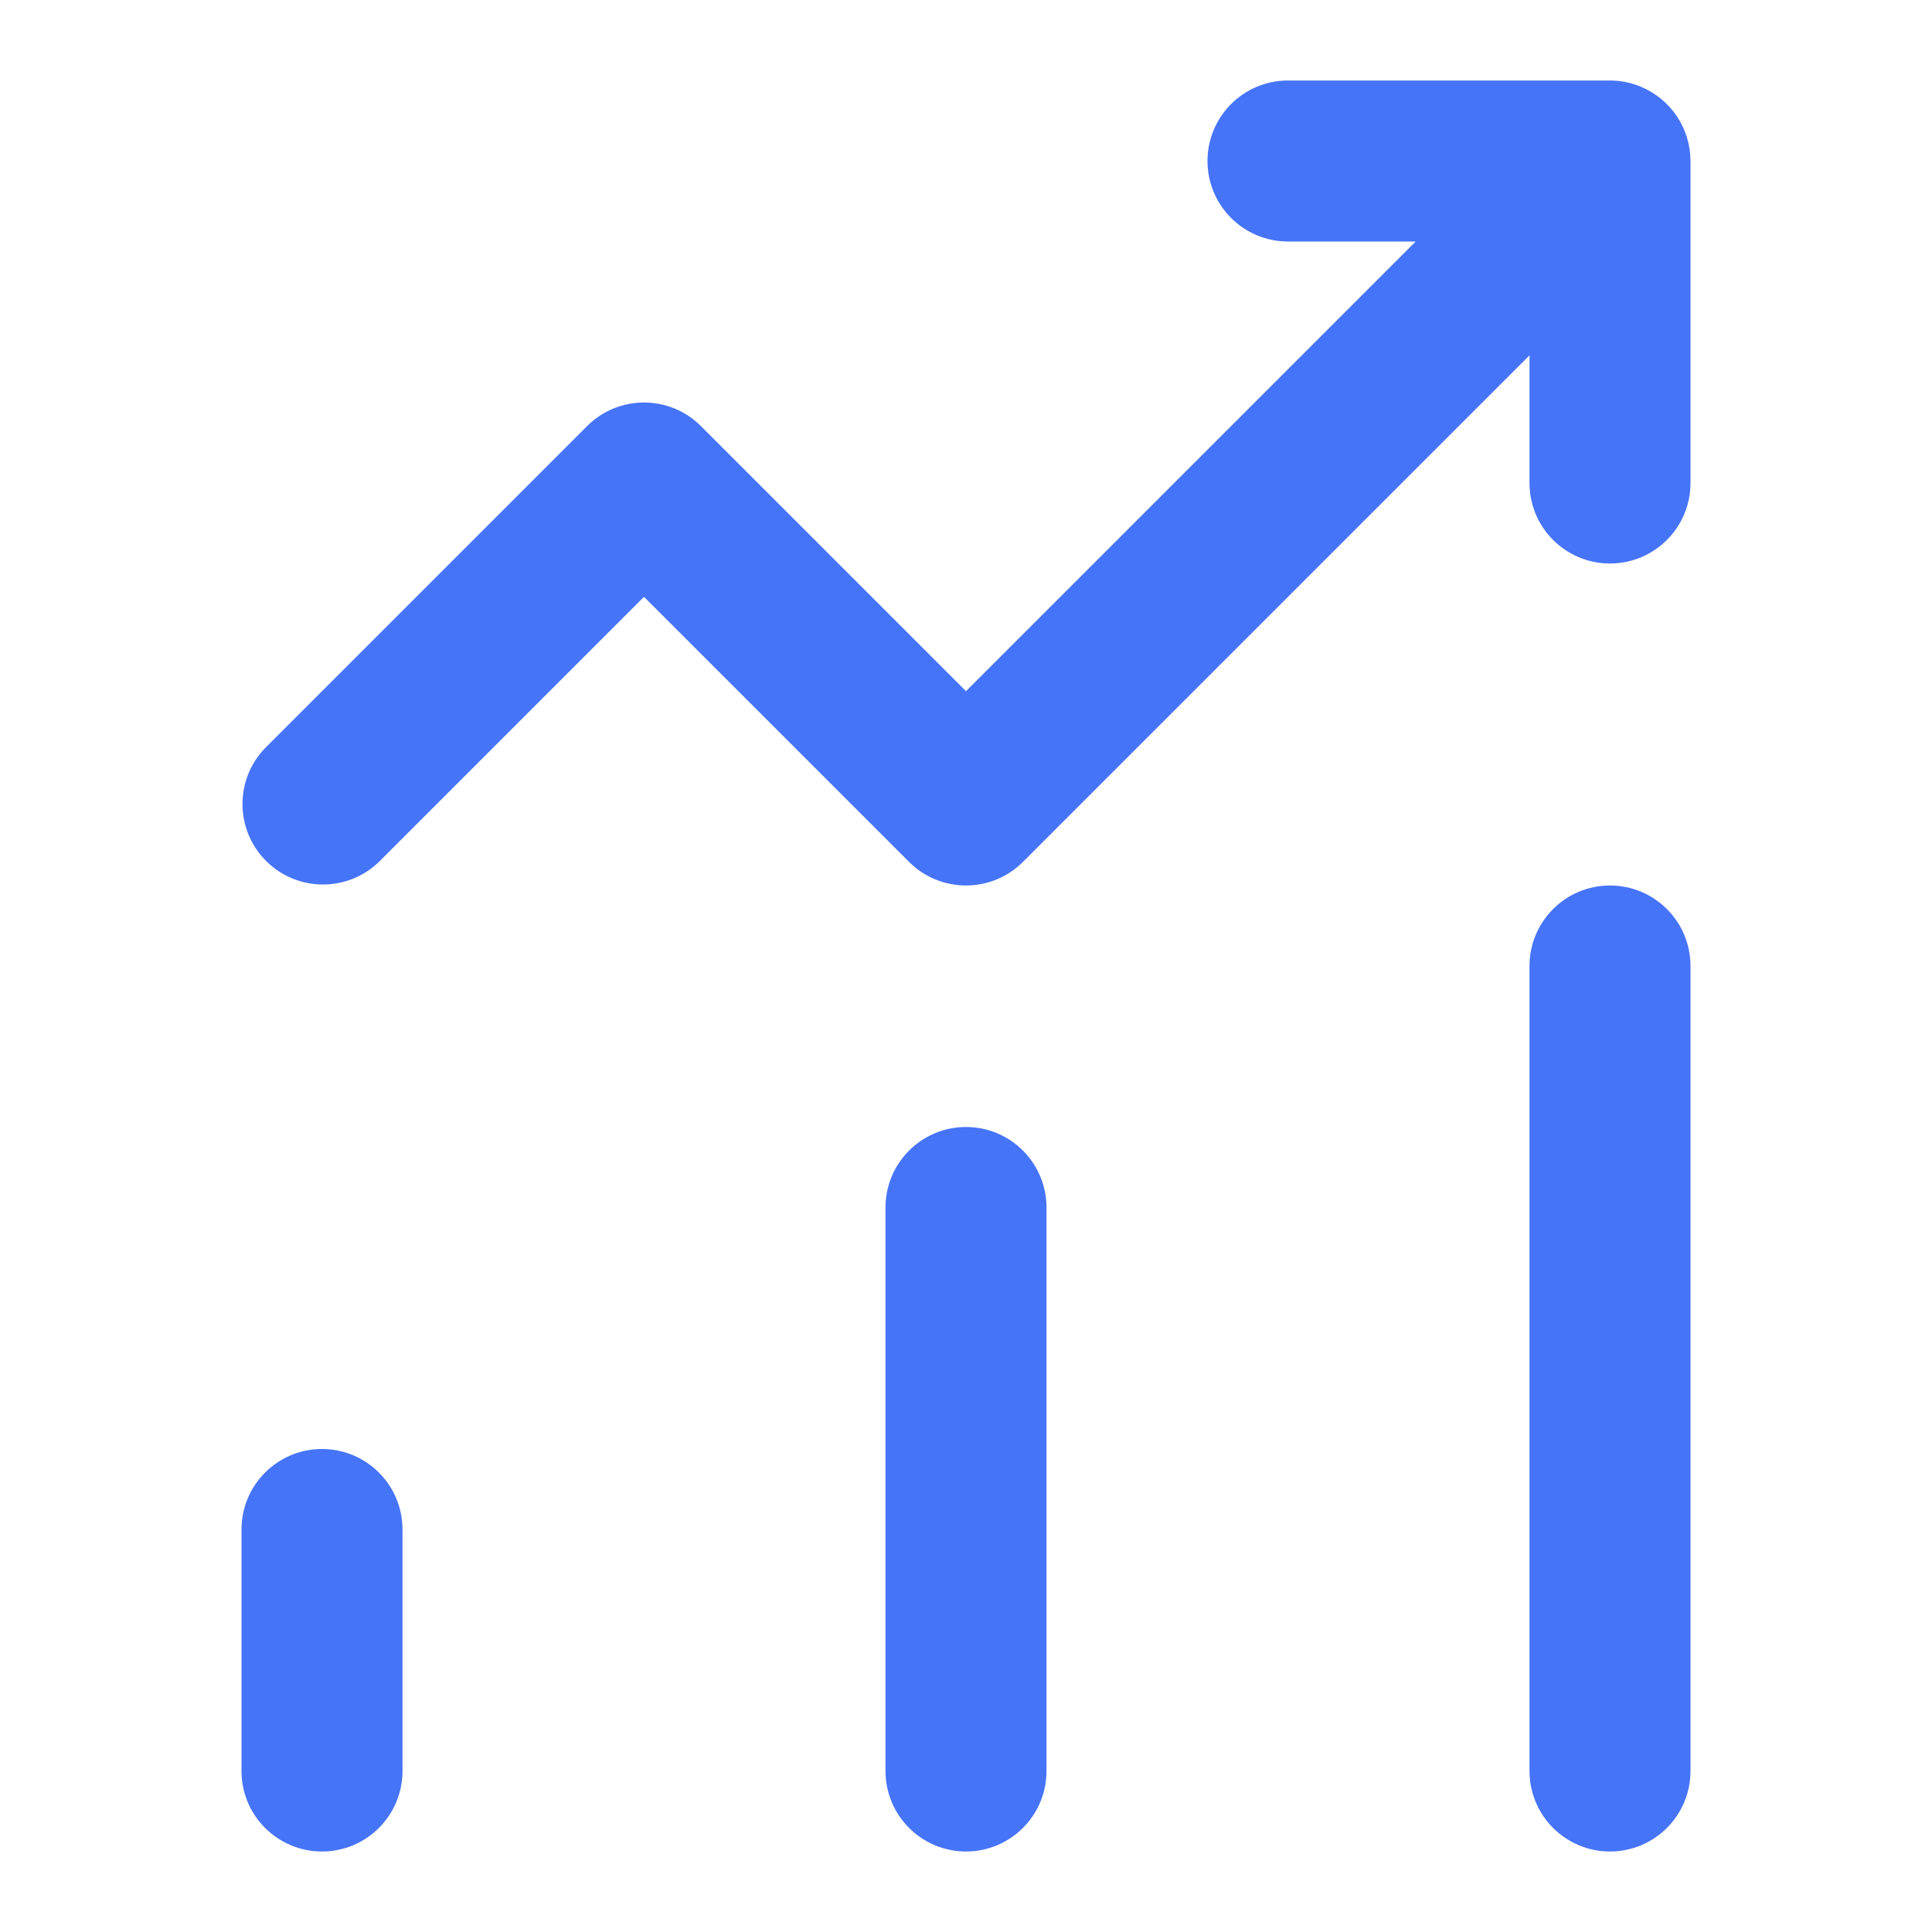
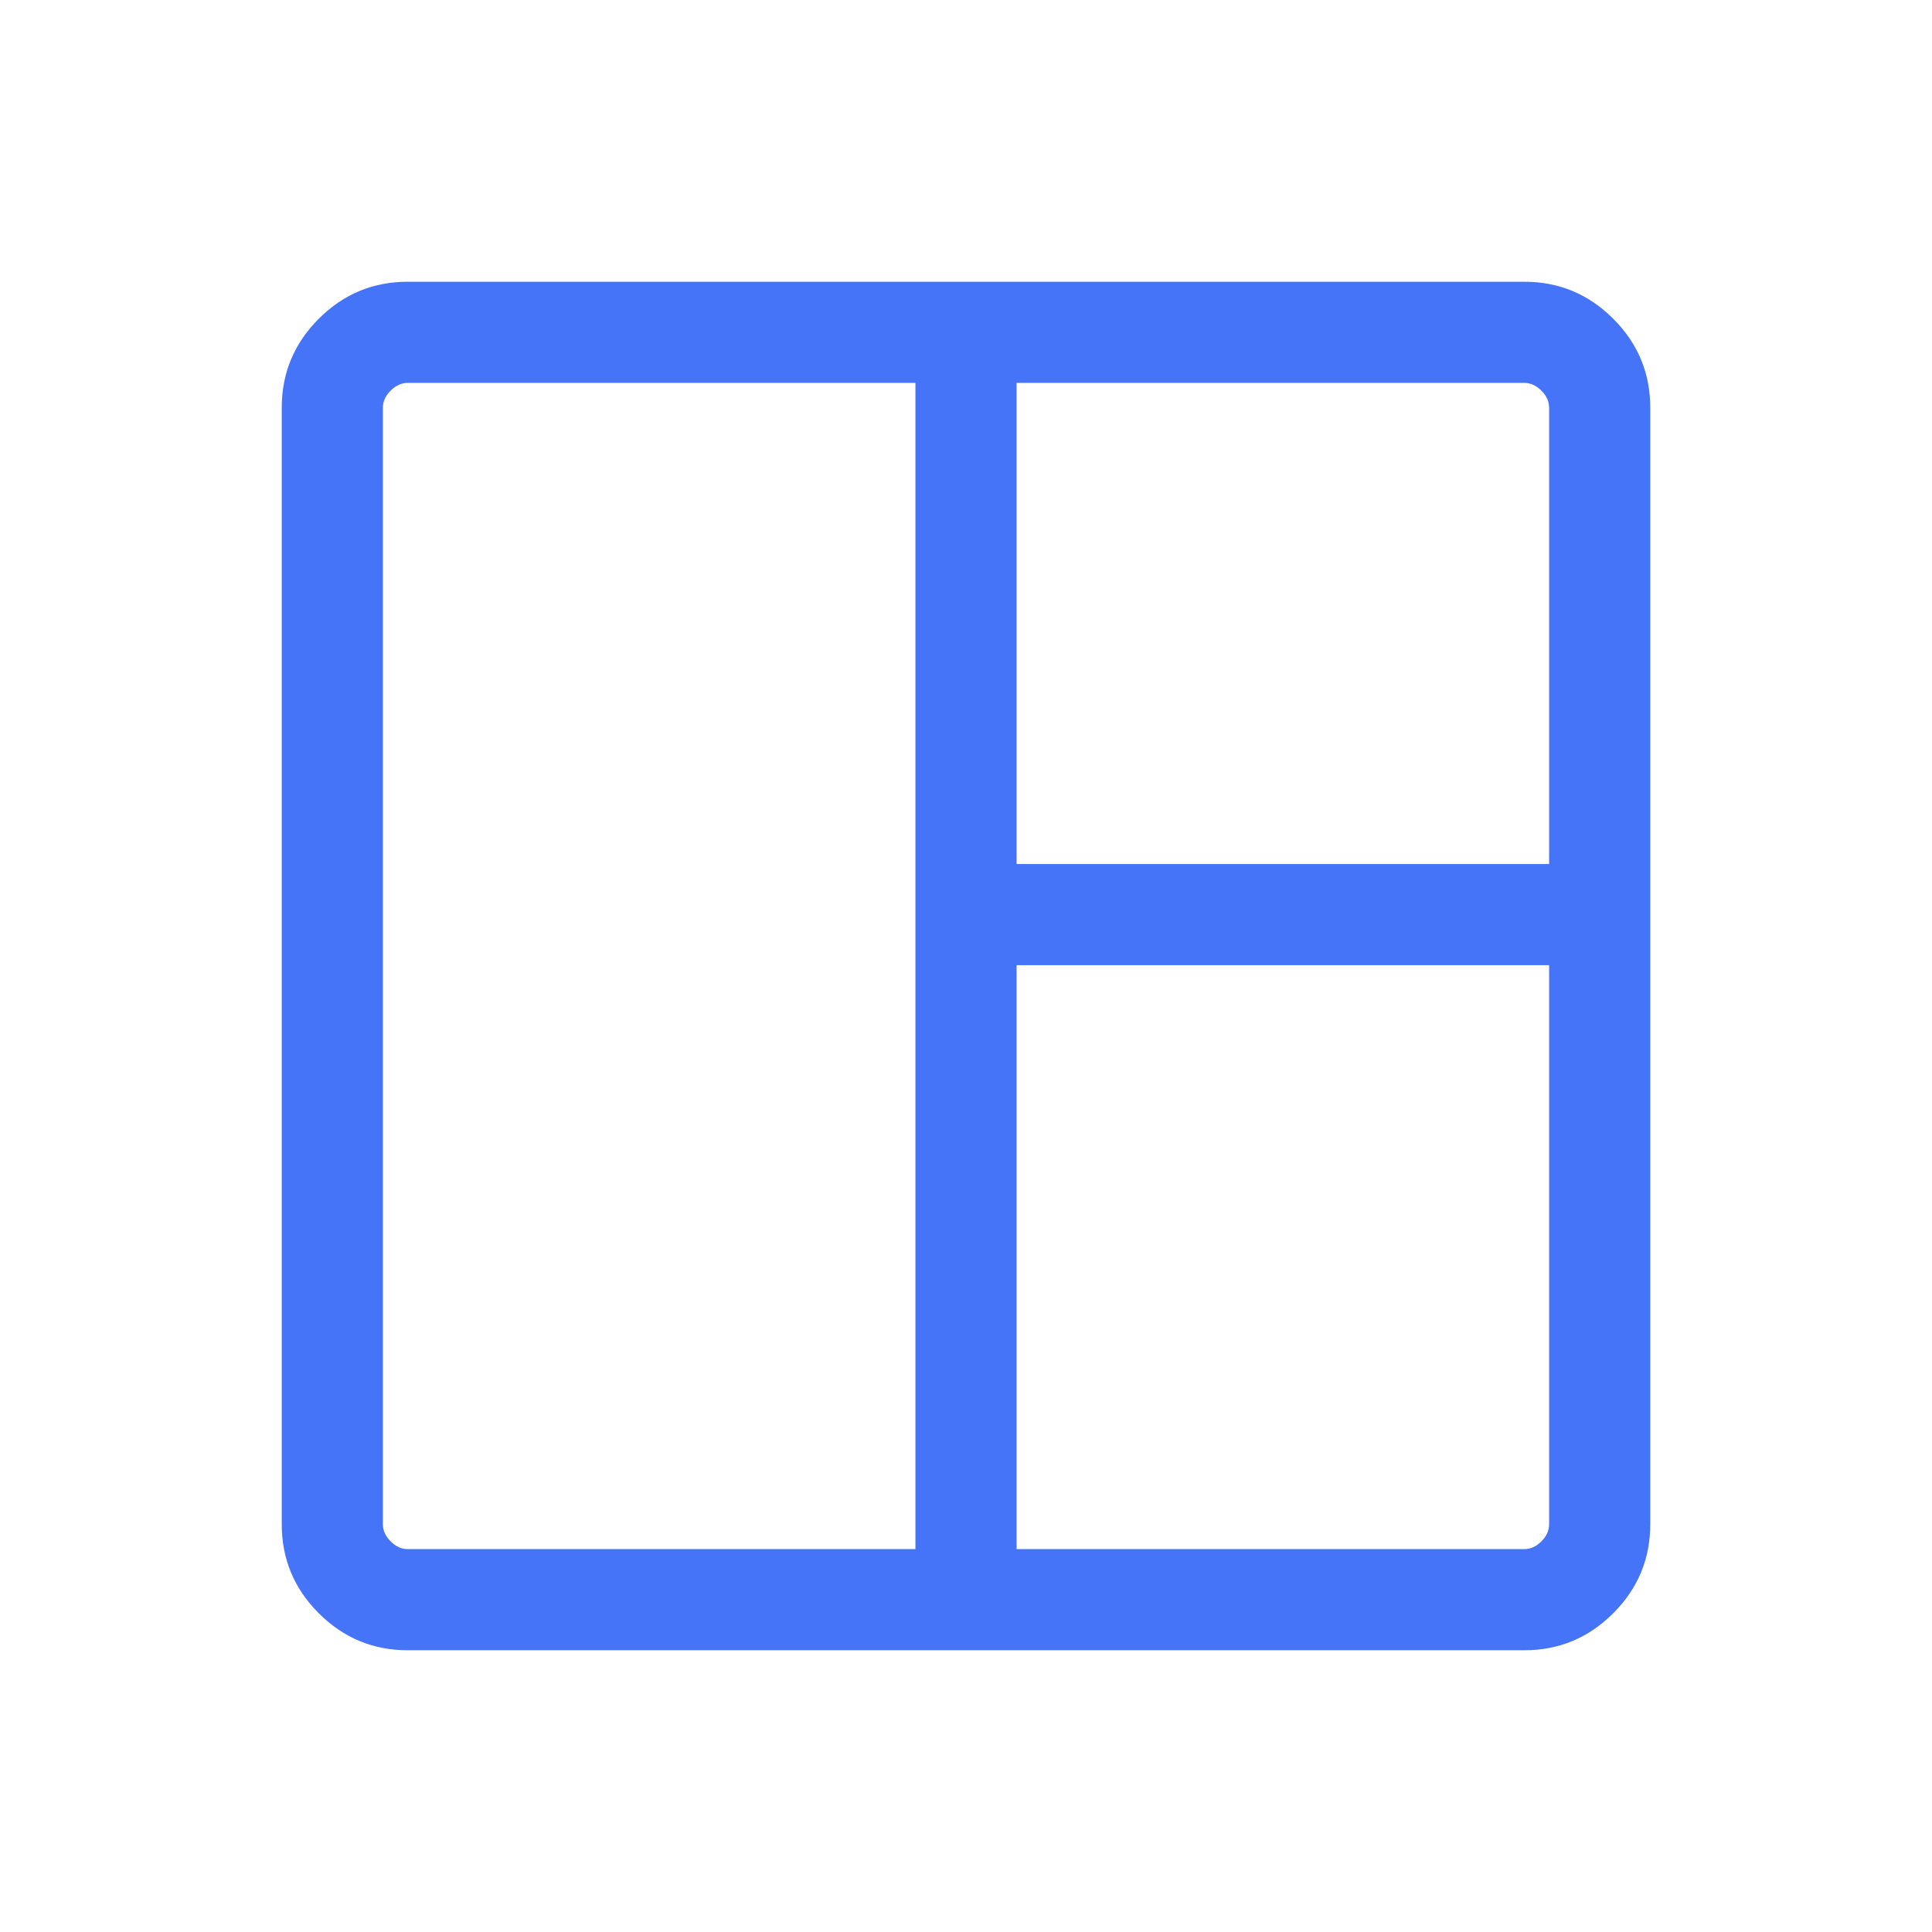
- <svg xmlns="http://www.w3.org/2000/svg" fill="#4674F8" width="800px" height="800px" viewBox="0 0 24 24">
-   <path d="M4,23a1,1,0,0,1-1-1V19a1,1,0,0,1,2,0v3A1,1,0,0,1,4,23Zm9-1V15a1,1,0,0,0-2,0v7a1,1,0,0,0,2,0Zm7-11a1,1,0,0,0-1,1V22a1,1,0,0,0,2,0V12A1,1,0,0,0,20,11Zm.382-9.923A.991.991,0,0,0,20,1H16a1,1,0,0,0,0,2h1.586L12,8.586,8.707,5.293a1,1,0,0,0-1.414,0l-4,4a1,1,0,0,0,1.414,1.414L8,7.414l3.293,3.293a1,1,0,0,0,1.414,0L19,4.414V6a1,1,0,0,0,2,0V2a1,1,0,0,0-.618-.923Z" />
+ <svg xmlns="http://www.w3.org/2000/svg" fill="#4674F8" height="40" viewBox="0 -960 960 960" width="40">
+   <path d="M202.565-140.001q-25.788 0-44.176-18.388t-18.388-44.176v-554.87q0-25.788 18.388-44.176t44.176-18.388h554.87q25.788 0 44.176 18.388t18.388 44.176v554.87q0 25.788-18.388 44.176t-44.176 18.388h-554.87Zm0-50.255h252.308v-579.488H202.565q-4.616 0-8.462 3.847-3.847 3.846-3.847 8.462v554.87q0 4.616 3.847 8.462 3.846 3.847 8.462 3.847Zm302.562 0h252.308q4.616 0 8.462-3.847 3.847-3.846 3.847-8.462V-480.41H505.127v290.154Zm0-340.409h264.617v-226.77q0-4.616-3.847-8.462-3.846-3.847-8.462-3.847H505.127v239.079Z" />
</svg>
